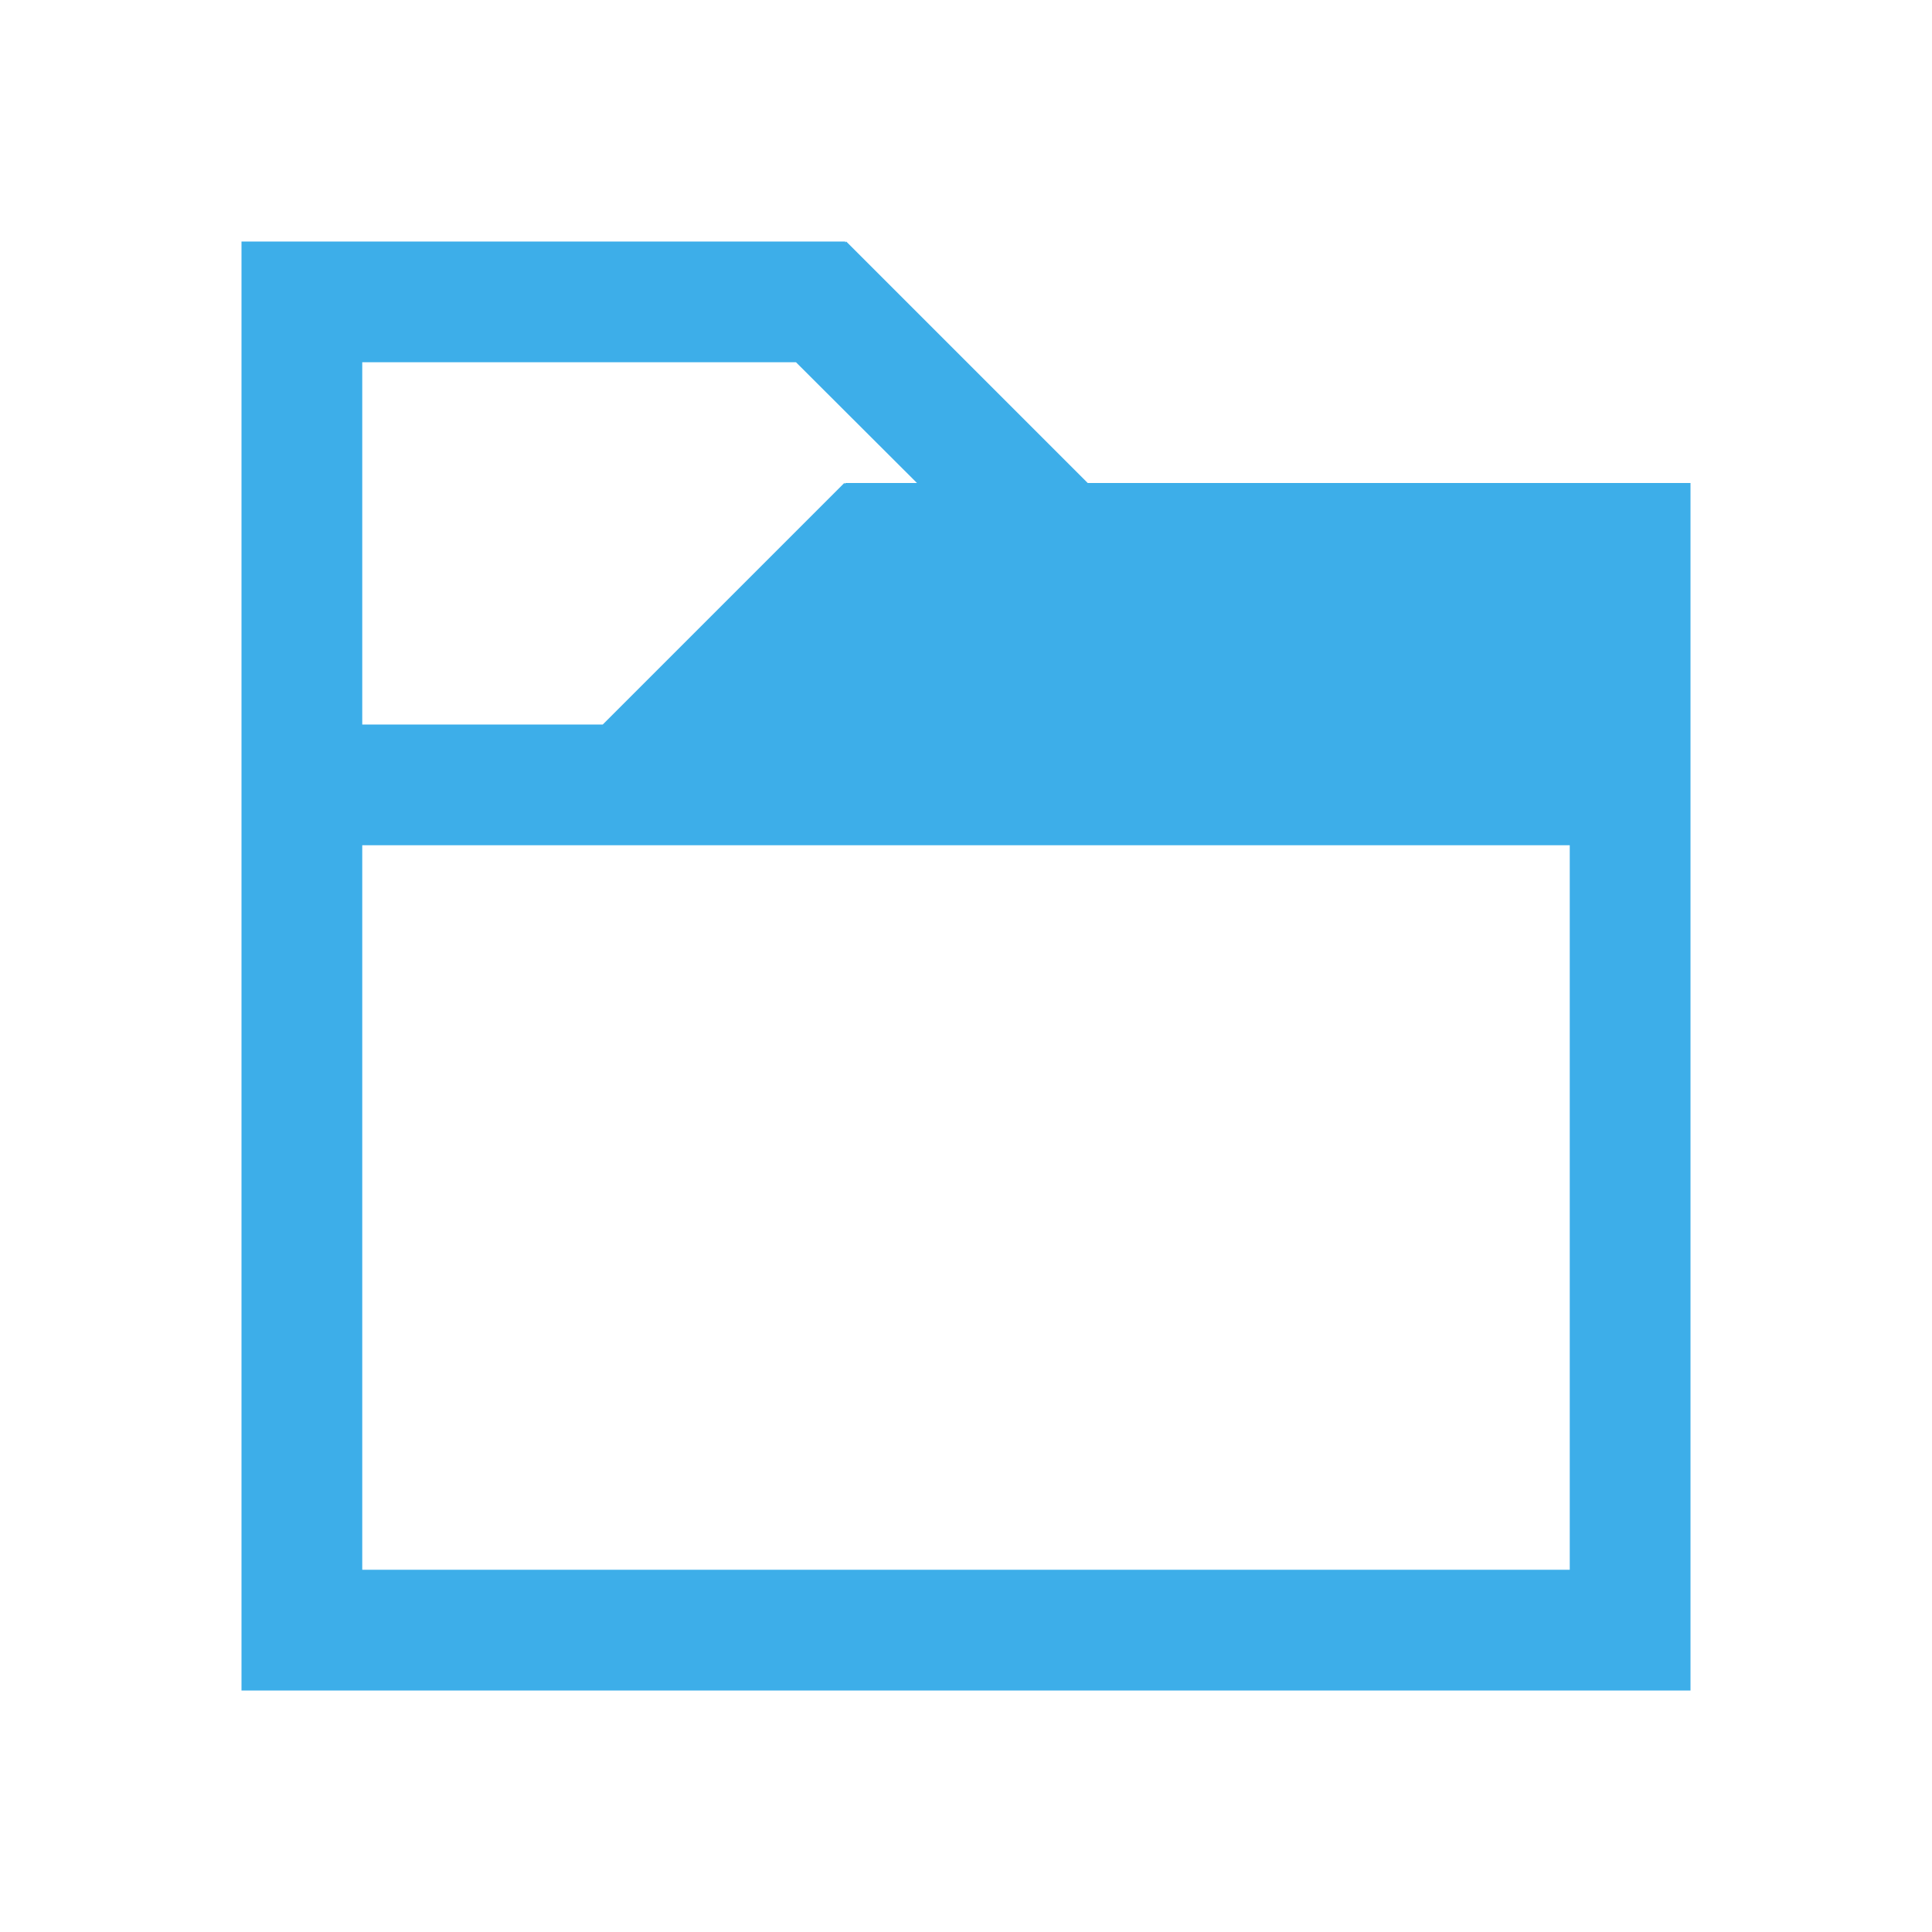
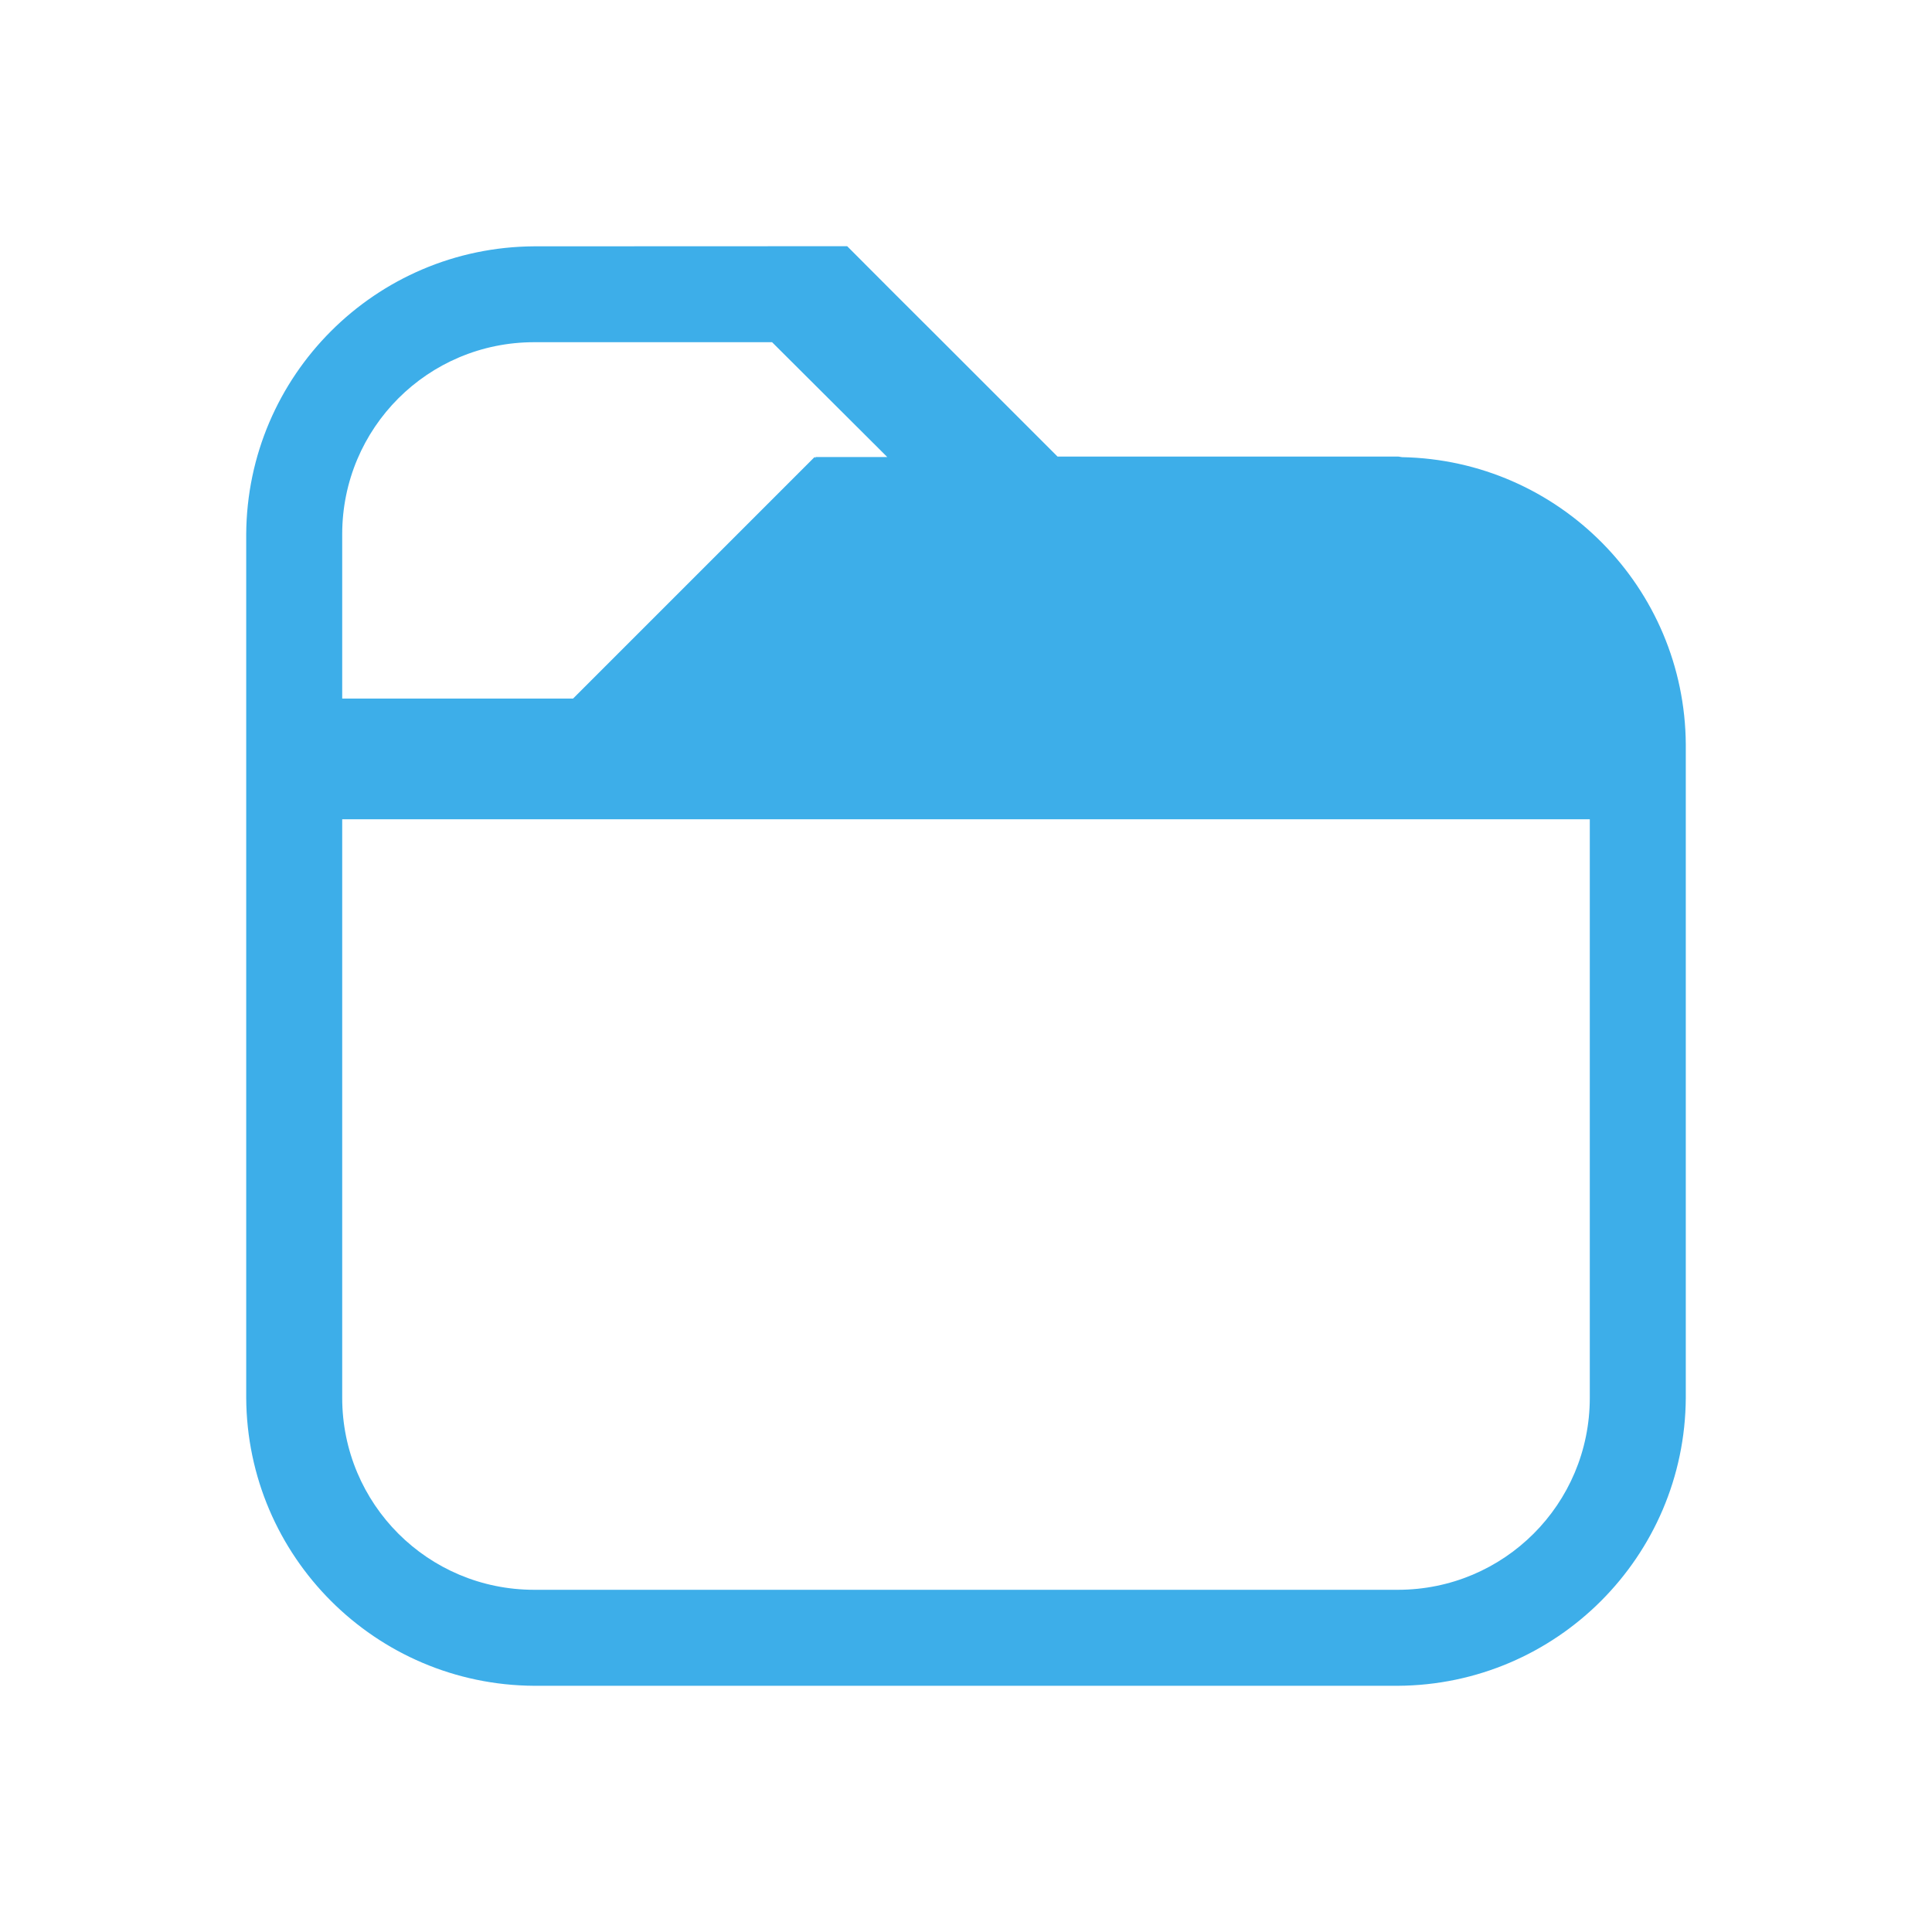
- <svg xmlns="http://www.w3.org/2000/svg" viewBox="0 0 16 16">
-   <path style="fill:#3daee9;fill-opacity:1;stroke:none" d="M 2 2 L 2 3 L 2 6 L 2 7 L 2 13 L 2 14 L 14 14 L 14 13 L 14 6 L 14 5 L 14 4 L 9.008 4 L 7.008 2 L 7 2.008 L 7 2 L 3 2 L 2 2 z M 3 3 L 6.592 3 L 7.594 4 L 7 4 L 7 4.008 L 6.992 4 L 4.992 6 L 3 6 L 3 3 z M 3 7 L 13 7 L 13 13 L 3 13 L 3 7 z " id="rect4079" />
+ <svg xmlns="http://www.w3.org/2000/svg" viewBox="0 0 16 16" id="svg6">
+   <defs id="defs3051">
+     <style id="current-color-scheme" />
+   </defs>
+   <path d="M4.424 2.04a2.398 2.398 0 0 0-2.385 2.384v7.152a2.398 2.398 0 0 0 2.385 2.385h7.152a2.398 2.398 0 0 0 2.385-2.385v-5.41a2.395 2.395 0 0 0-2.35-2.38c-.012-.001-.023-.005-.035-.005H8.758l-.947-.947-.403-.402-.392-.393zm0 .794h1.97l.954.951h-.594v.008l-.008-.008-2 2H2.834V4.424c0-.88.71-1.59 1.59-1.59zm-1.59 3.951h10.332v4.791c0 .88-.71 1.59-1.59 1.59H4.424c-.88 0-1.59-.71-1.59-1.59z" id="path835" fill="#3daee9" />
</svg>
